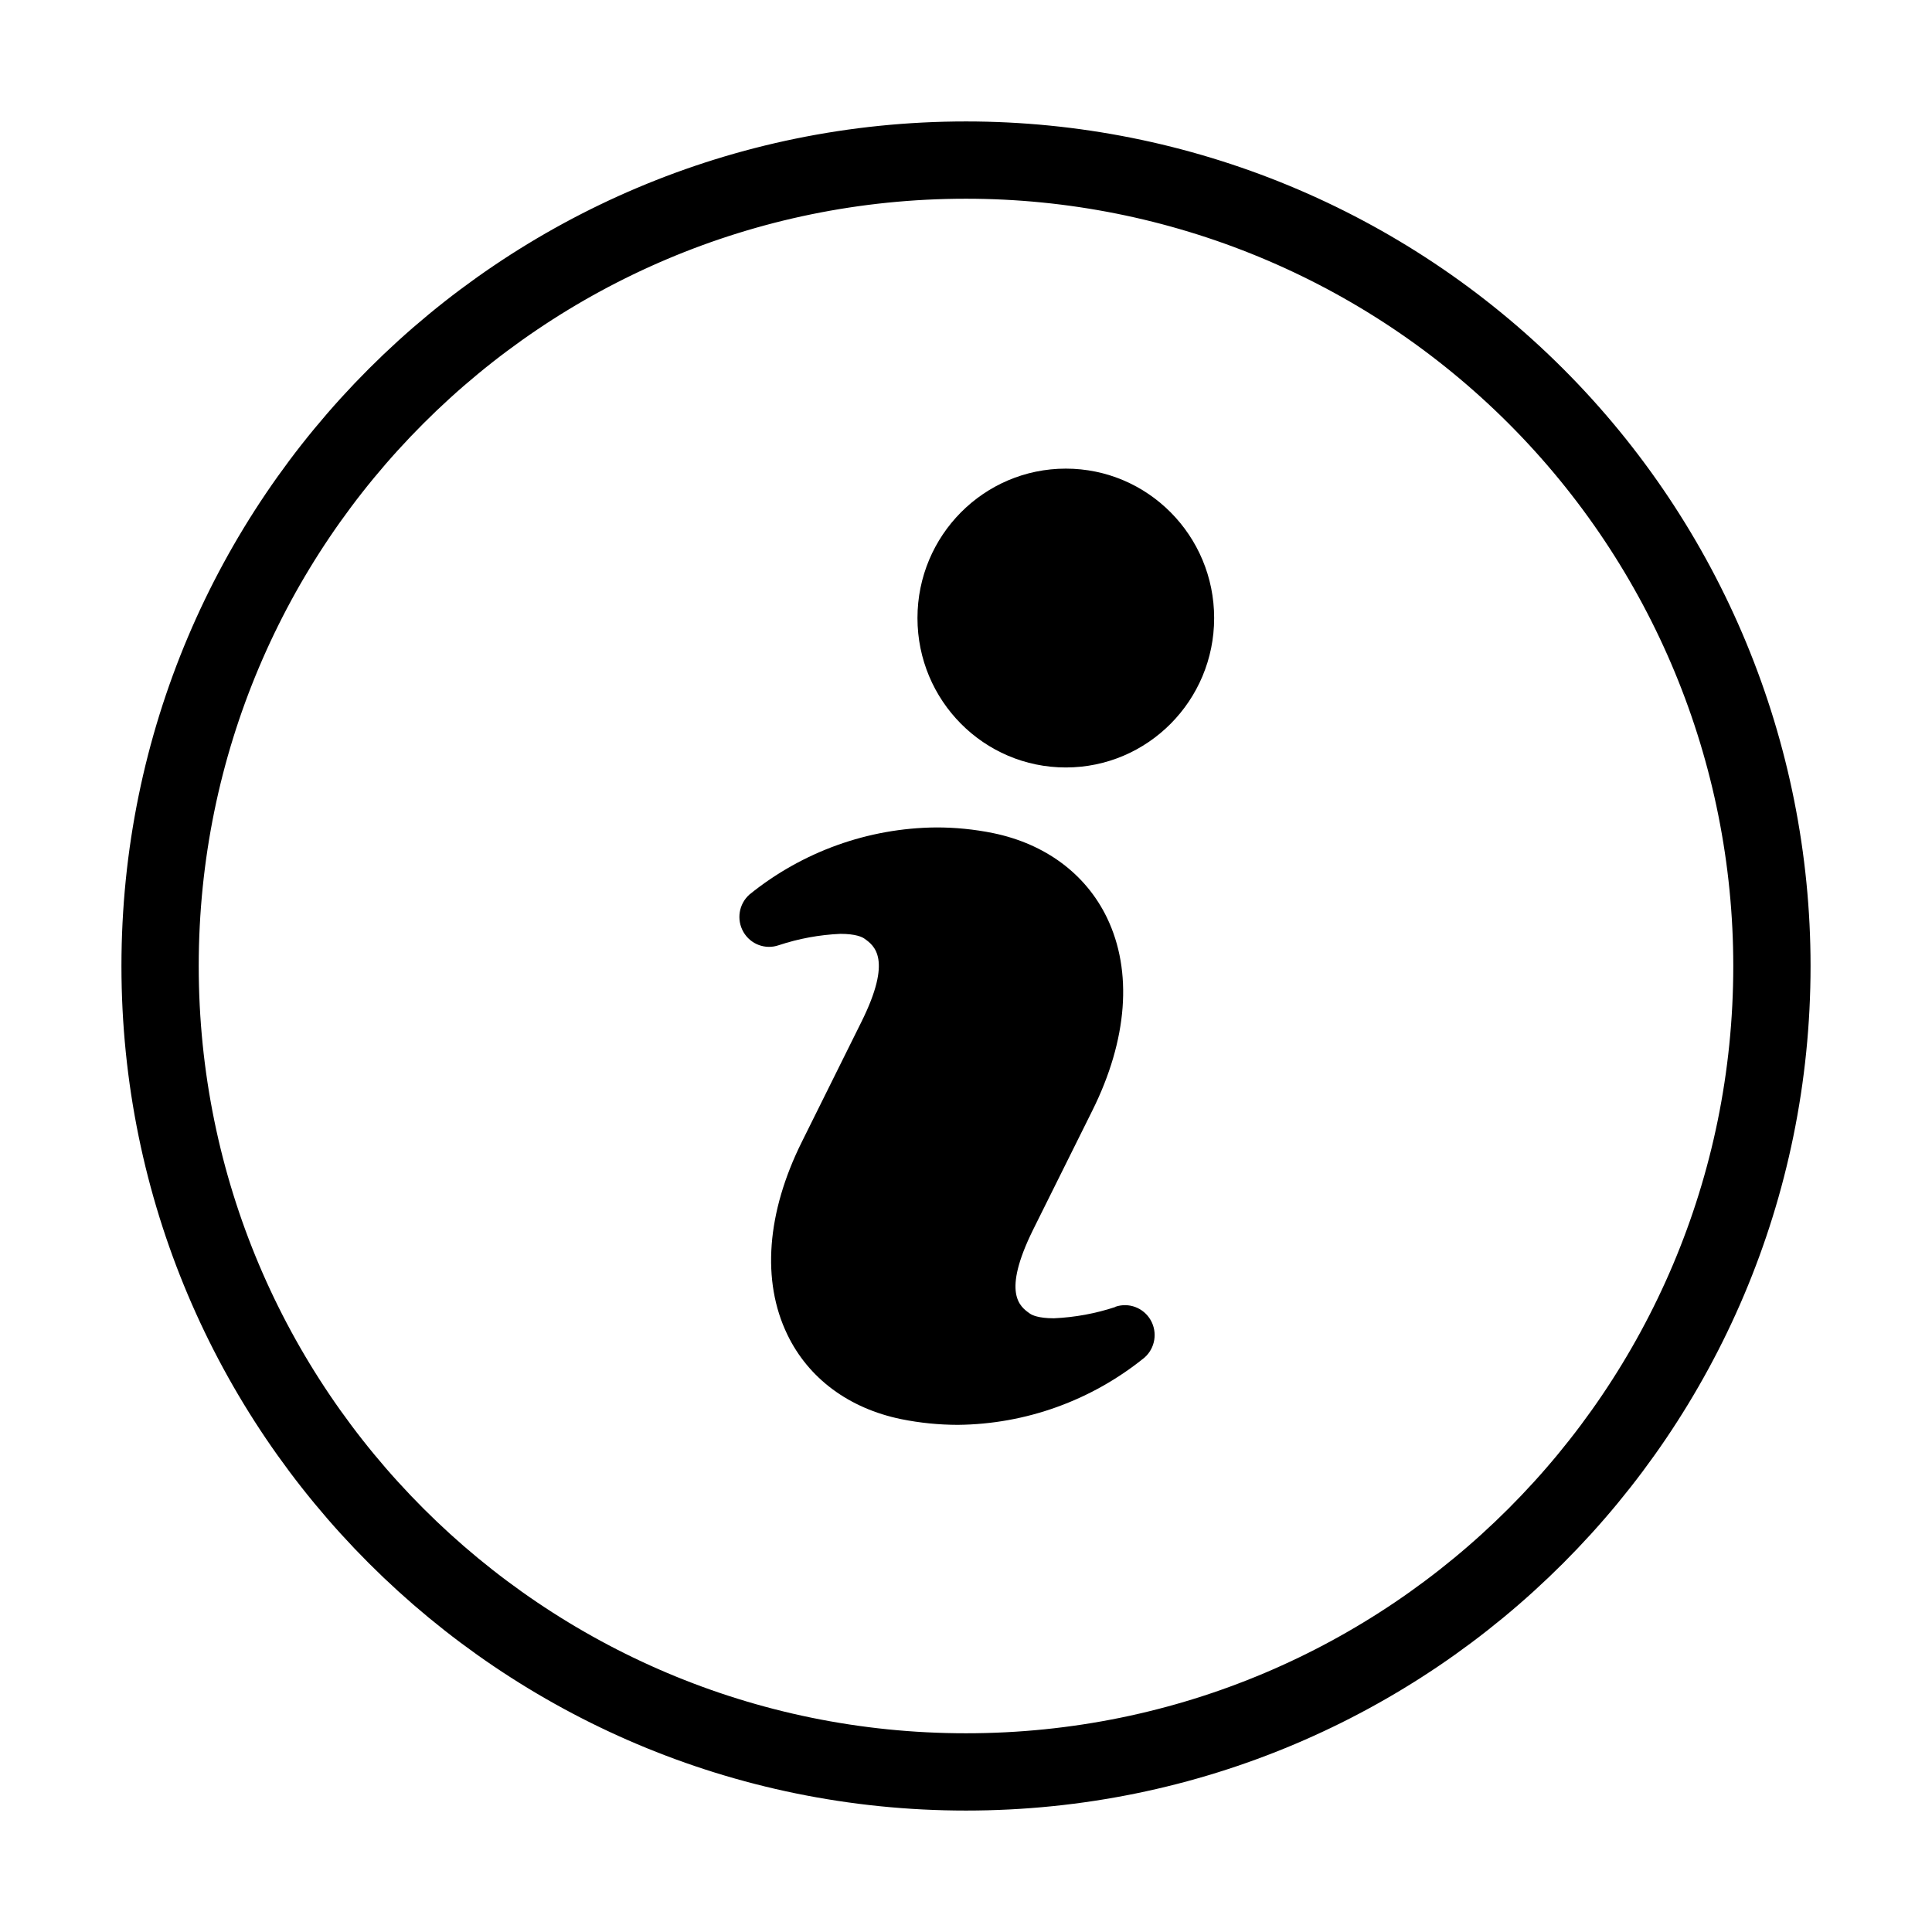
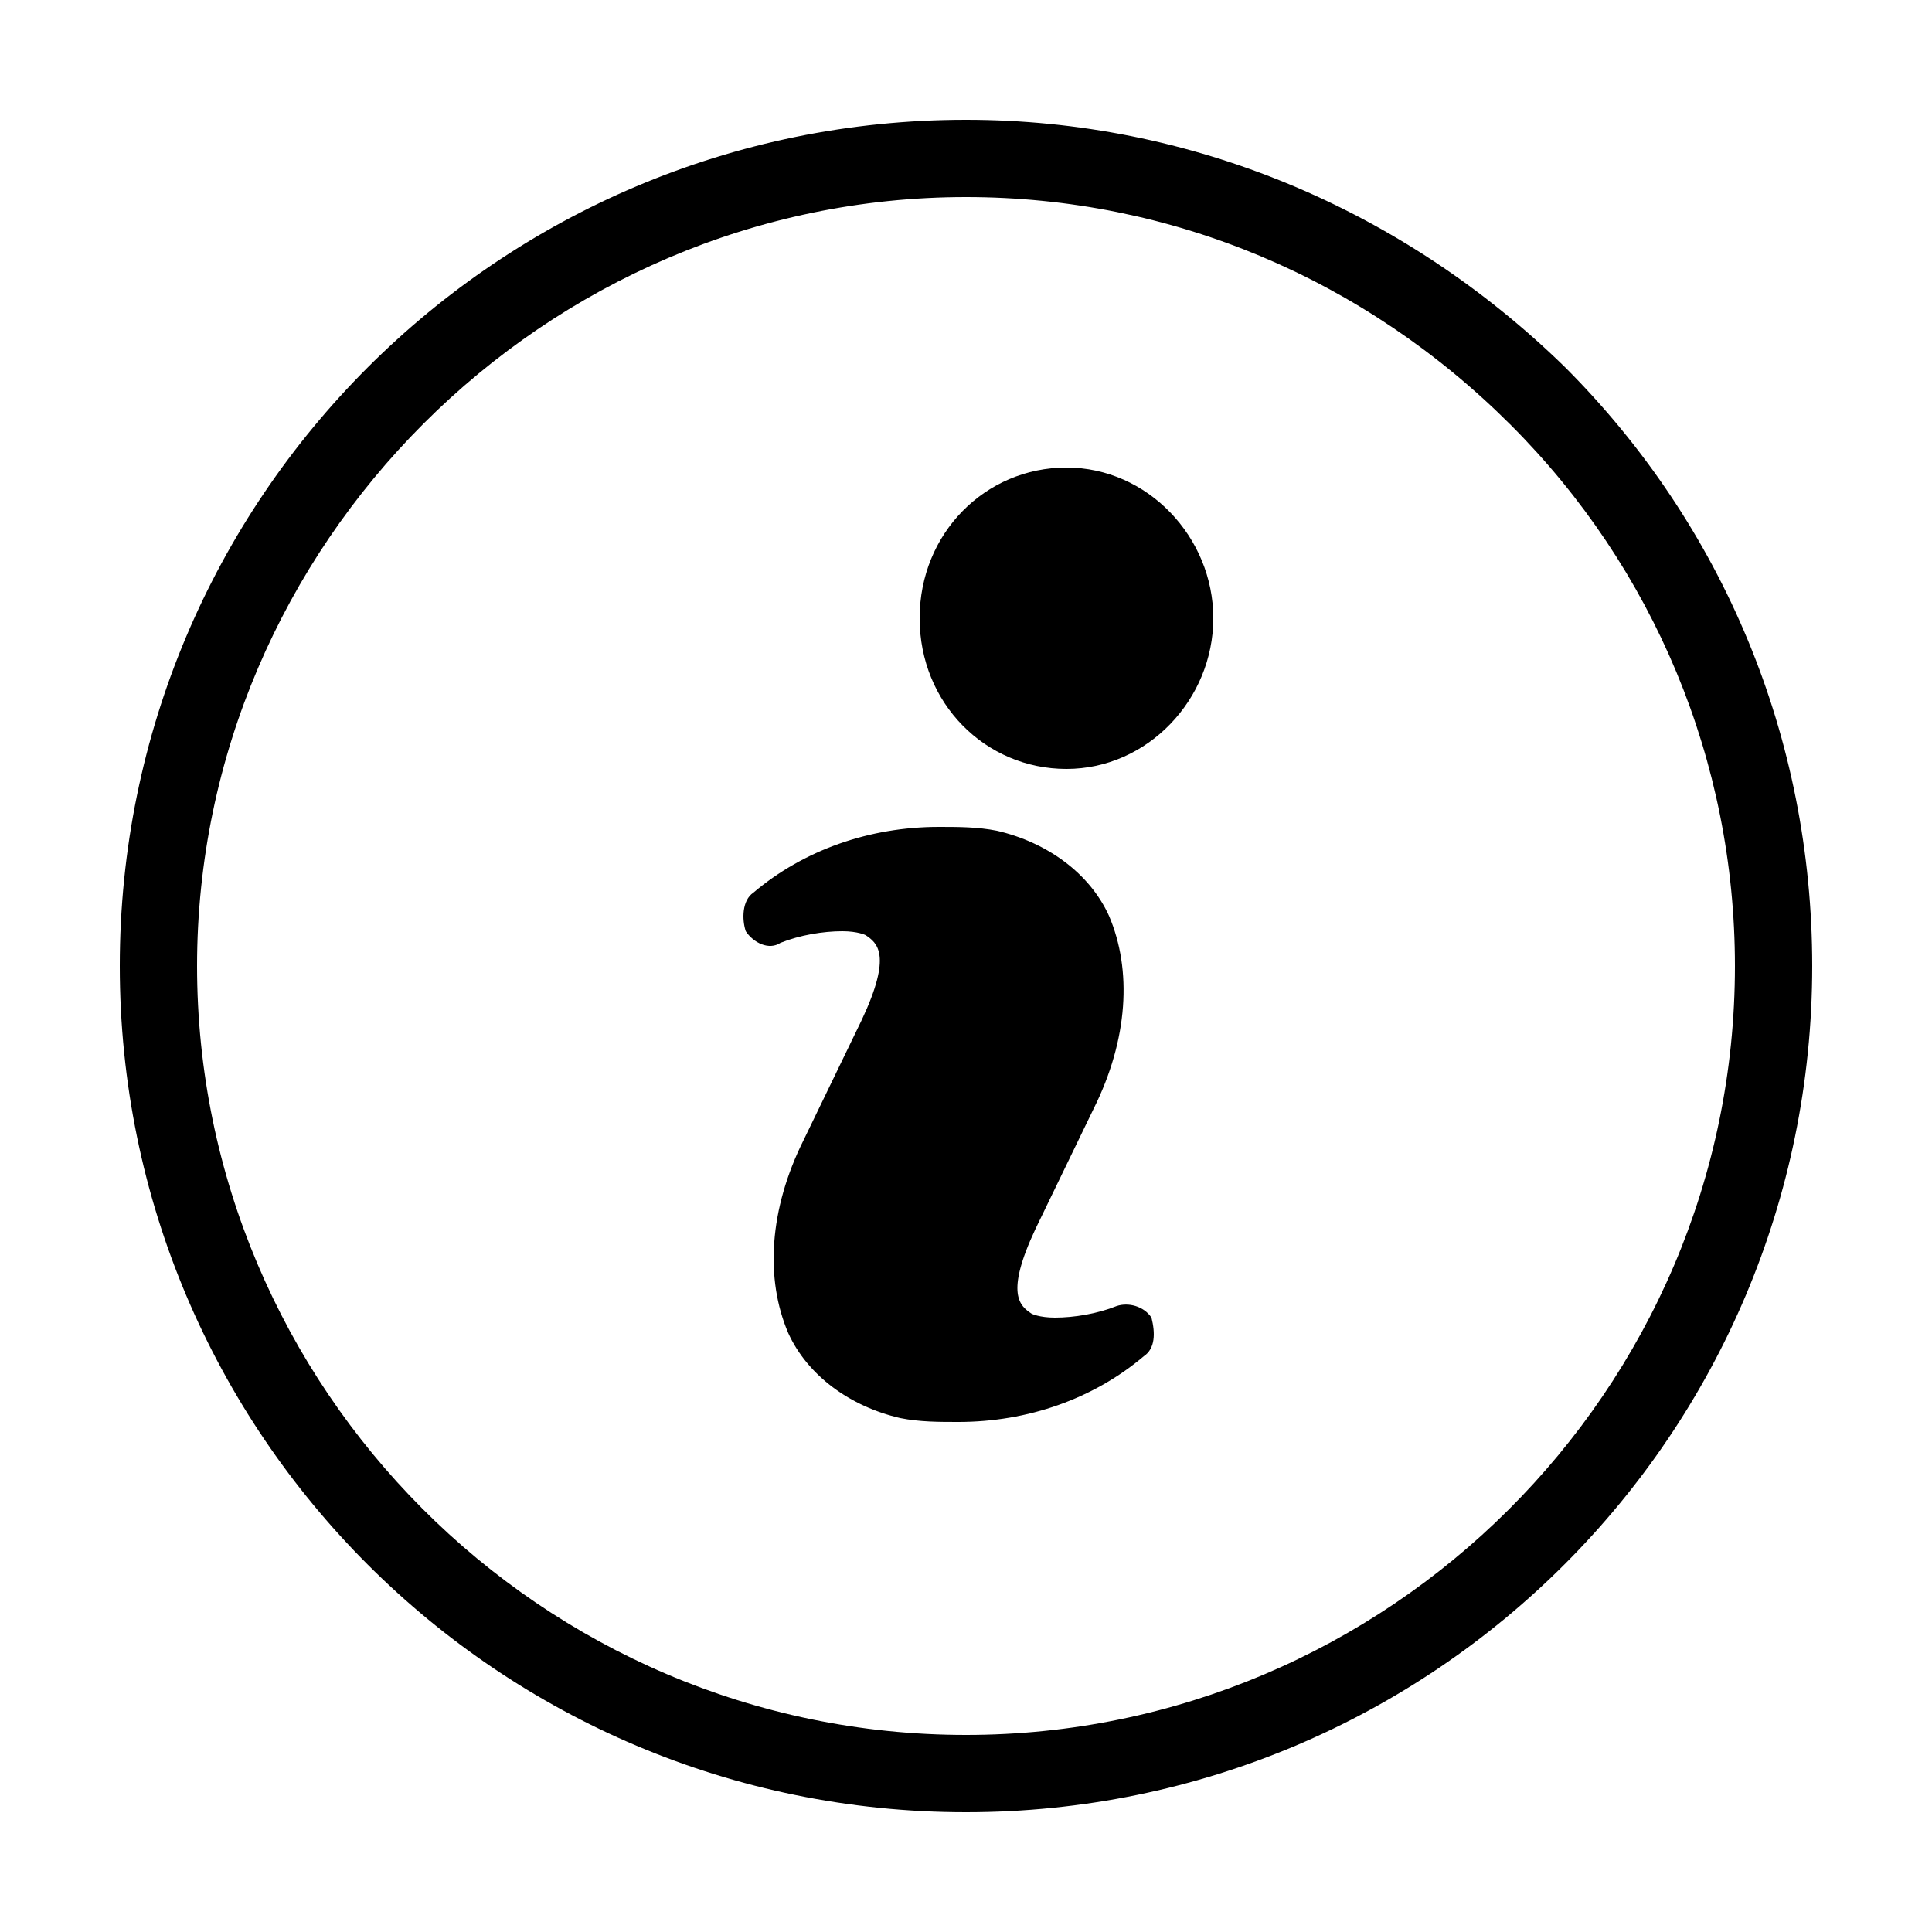
- <svg xmlns="http://www.w3.org/2000/svg" height="50" viewBox="0 0 50 50" width="50">
-   <g fill="none">
-     <g fill="#000" transform="translate(19 12)">
-       <path d="m9.871 21.823c-.516.171-1.053.27-1.596.294-.406 0-.571-.085-.622-.122-.258-.181-.73-.519.082-2.167l1.536-3.089c.911-1.831 1.046-3.602.377-4.989-.548-1.133-1.596-1.912-2.95-2.19-.484-.098-.977-.147-1.47-.146-1.759.015-3.461.627-4.832 1.736-.275.244-.341.65-.156.97.184.319.567.463.914.342.516-.171 1.052-.27 1.595-.294.404 0 .567.085.618.121.258.182.74.525-.079 2.168l-1.535 3.092c-.913 1.834-1.046 3.605-.377 4.989.546 1.134 1.593 1.912 2.95 2.19.481.097.97.146 1.46.147 1.76-.016 3.464-.63 4.835-1.742.275-.244.341-.649.158-.969-.184-.32-.566-.464-.913-.345z" />
-       <path d="m12.422 3.995c0 2.136-1.719 3.867-3.839 3.867-2.12 0-3.839-1.731-3.839-3.867 0-2.136 1.719-3.867 3.839-3.867 2.12 0 3.839 1.731 3.839 3.867z" />
-     </g>
-     <path d="m45.857 25c0 11.519-9.338 20.857-20.857 20.857-11.519 0-20.857-9.338-20.857-20.857 0-11.519 9.338-20.857 20.857-20.857 5.532 0 10.836 2.197 14.748 6.109 3.911 3.911 6.109 9.216 6.109 14.748z" stroke="#000" stroke-width="2" />
-   </g>
+ <svg xmlns="http://www.w3.org/2000/svg" version="1.1" id="Calque_1" x="0px" y="0px" viewBox="0 0 50 50" style="enable-background:new 0 0 50 50;" xml:space="preserve">
+   <path d="M28.9,33.8c-0.5,0.2-1.1,0.3-1.6,0.3c-0.4,0-0.6-0.1-0.6-0.1c-0.3-0.2-0.7-0.5,0.1-2.2l1.5-3.1c0.9-1.8,1-3.6,0.4-5  c-0.5-1.1-1.6-1.9-2.9-2.2c-0.5-0.1-1-0.1-1.5-0.1c-1.8,0-3.5,0.6-4.8,1.7c-0.3,0.2-0.3,0.7-0.2,1c0.2,0.3,0.6,0.5,0.9,0.3  c0.5-0.2,1.1-0.3,1.6-0.3c0.4,0,0.6,0.1,0.6,0.1c0.3,0.2,0.7,0.5-0.1,2.2l-1.5,3.1c-0.9,1.8-1,3.6-0.4,5c0.5,1.1,1.6,1.9,2.9,2.2  c0.5,0.1,1,0.1,1.5,0.1c1.8,0,3.5-0.6,4.8-1.7c0.3-0.2,0.3-0.6,0.2-1C29.6,33.8,29.2,33.7,28.9,33.8L28.9,33.8z M31.4,16  c0,2.1-1.7,3.9-3.8,3.9s-3.8-1.7-3.8-3.9s1.7-3.9,3.8-3.9S31.4,13.9,31.4,16z M25,46.9C12.9,46.9,3.1,37.1,3.1,25S12.9,3.1,25,3.1  c5.8,0,11.3,2.3,15.5,6.4c4.1,4.1,6.4,9.6,6.4,15.5C46.9,37.1,37.1,46.9,25,46.9z M25,5.1C14.1,5.1,5.1,14.1,5.1,25  c0,10.9,8.9,19.9,19.9,19.9c10.9,0,19.9-8.9,19.9-19.9c0-5.3-2.1-10.3-5.8-14C35.3,7.2,30.3,5.1,25,5.1z" />
</svg>
